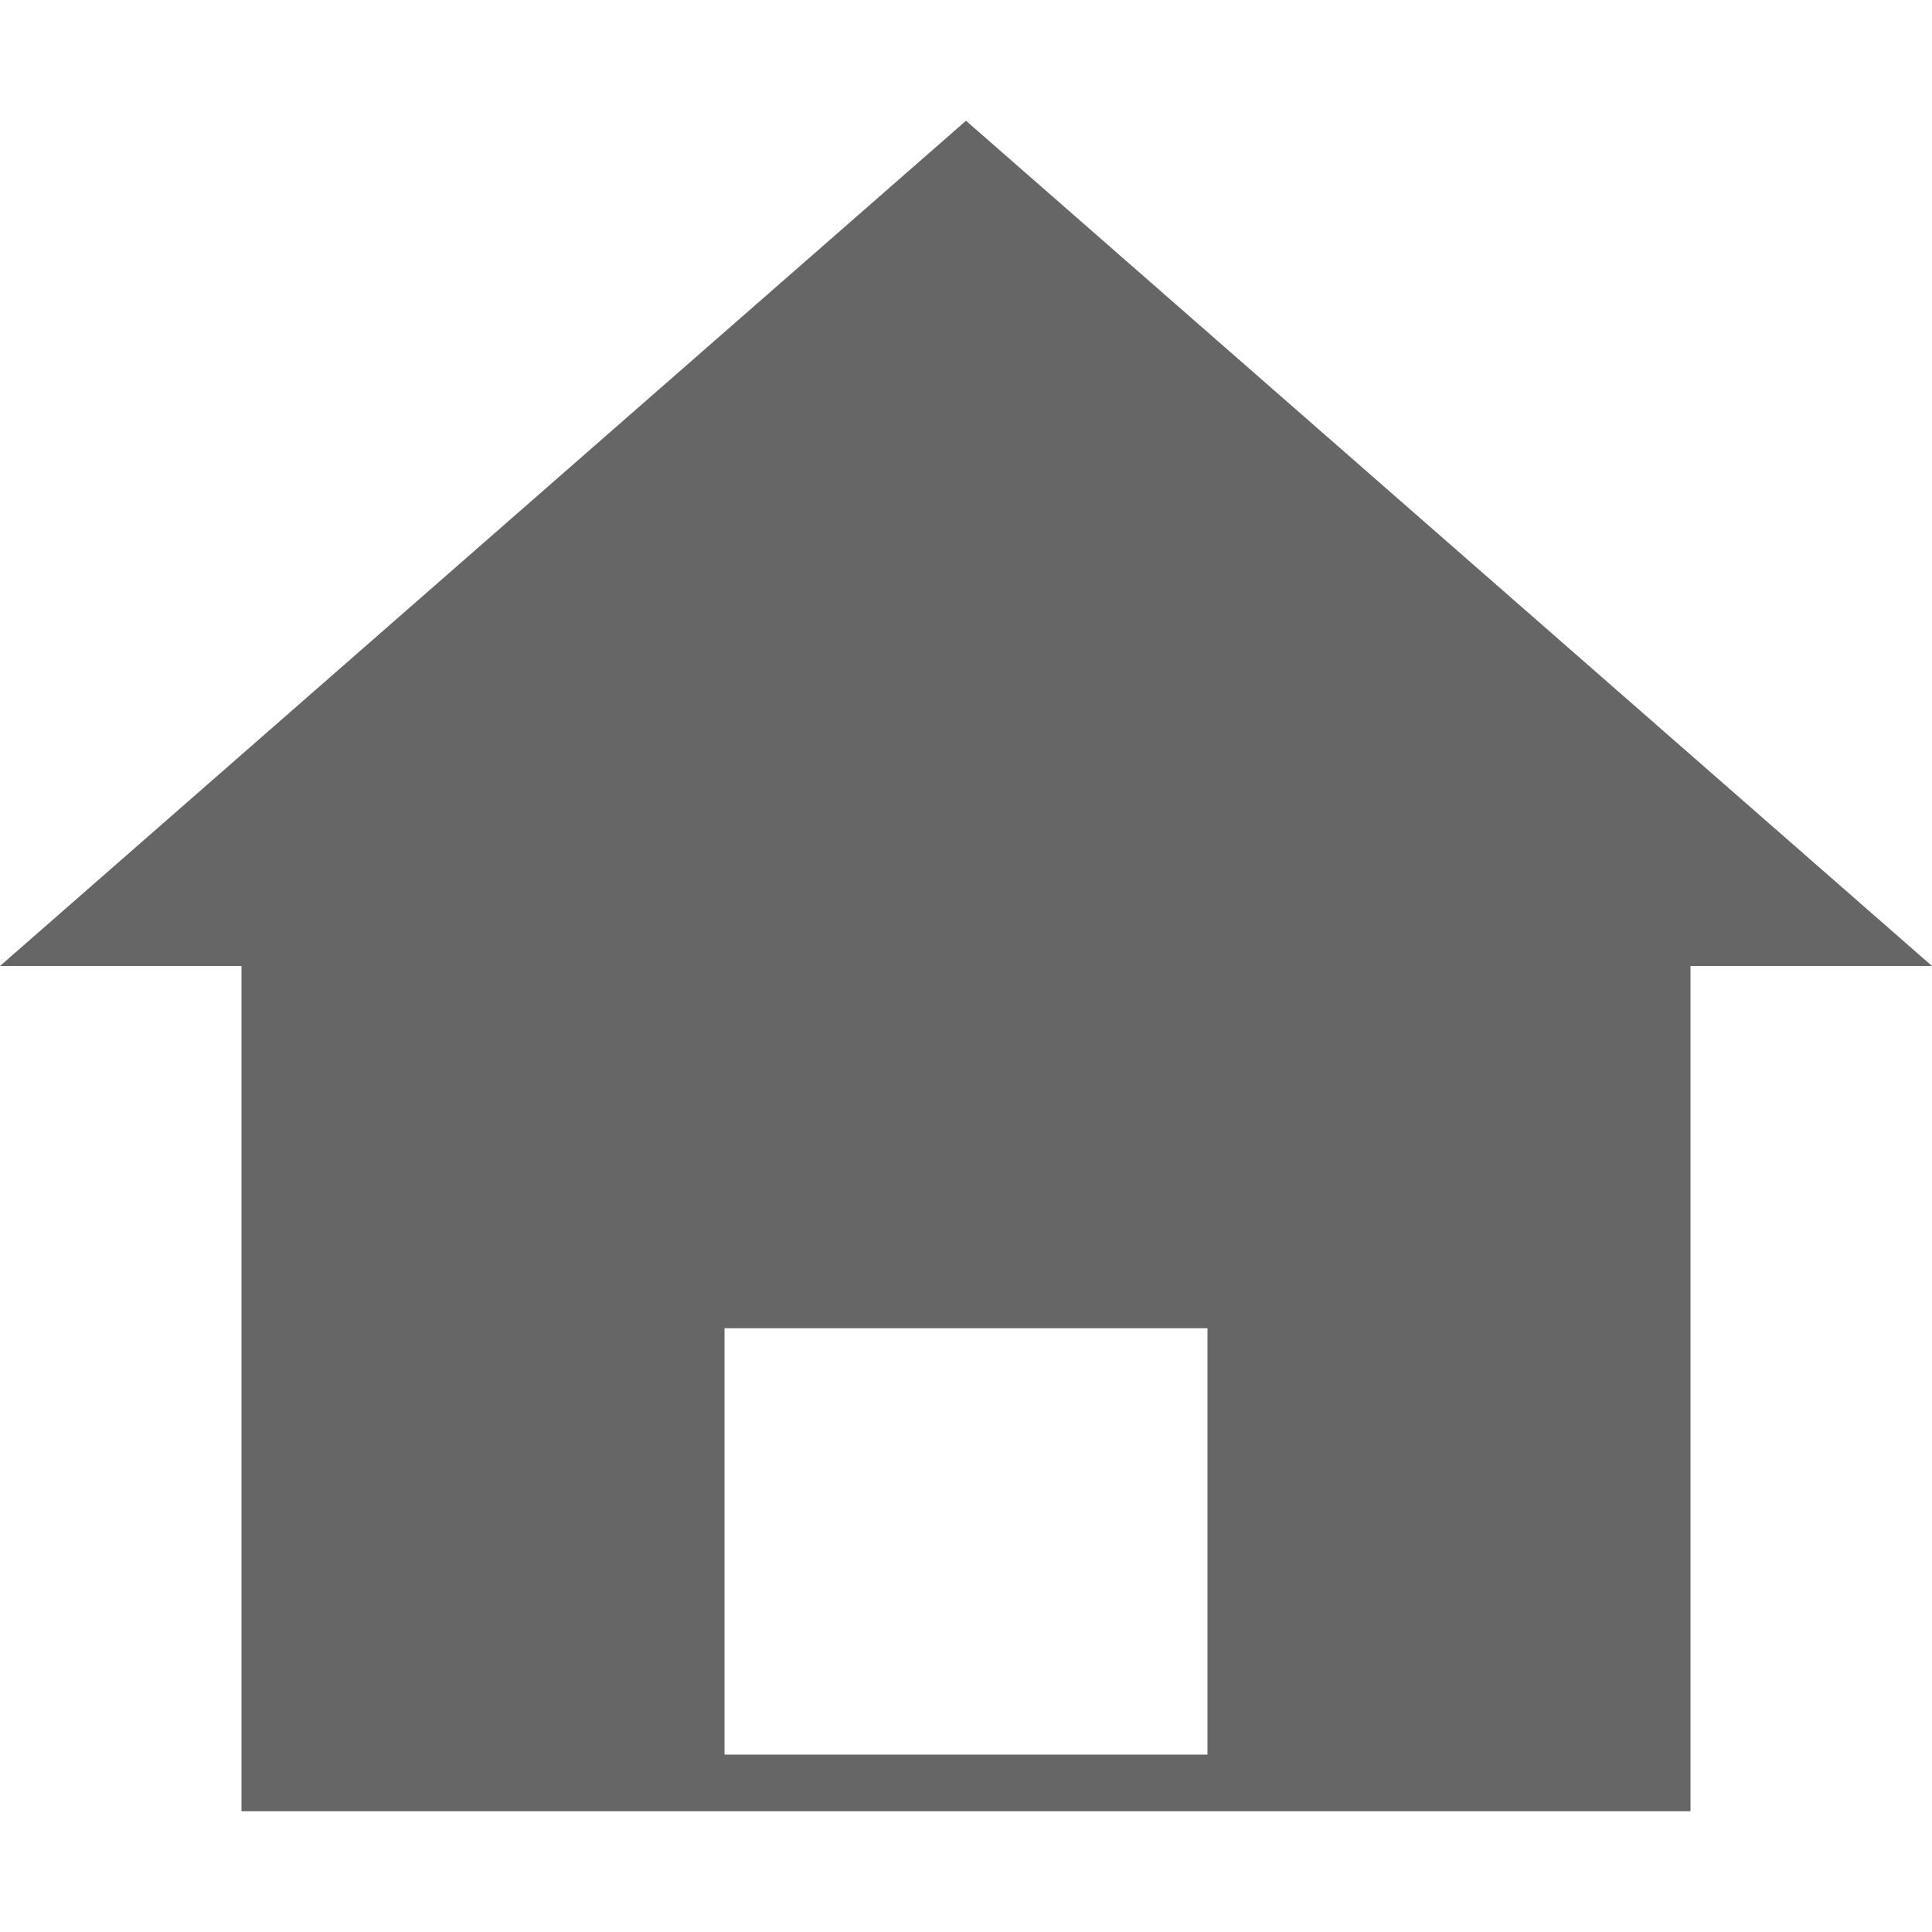
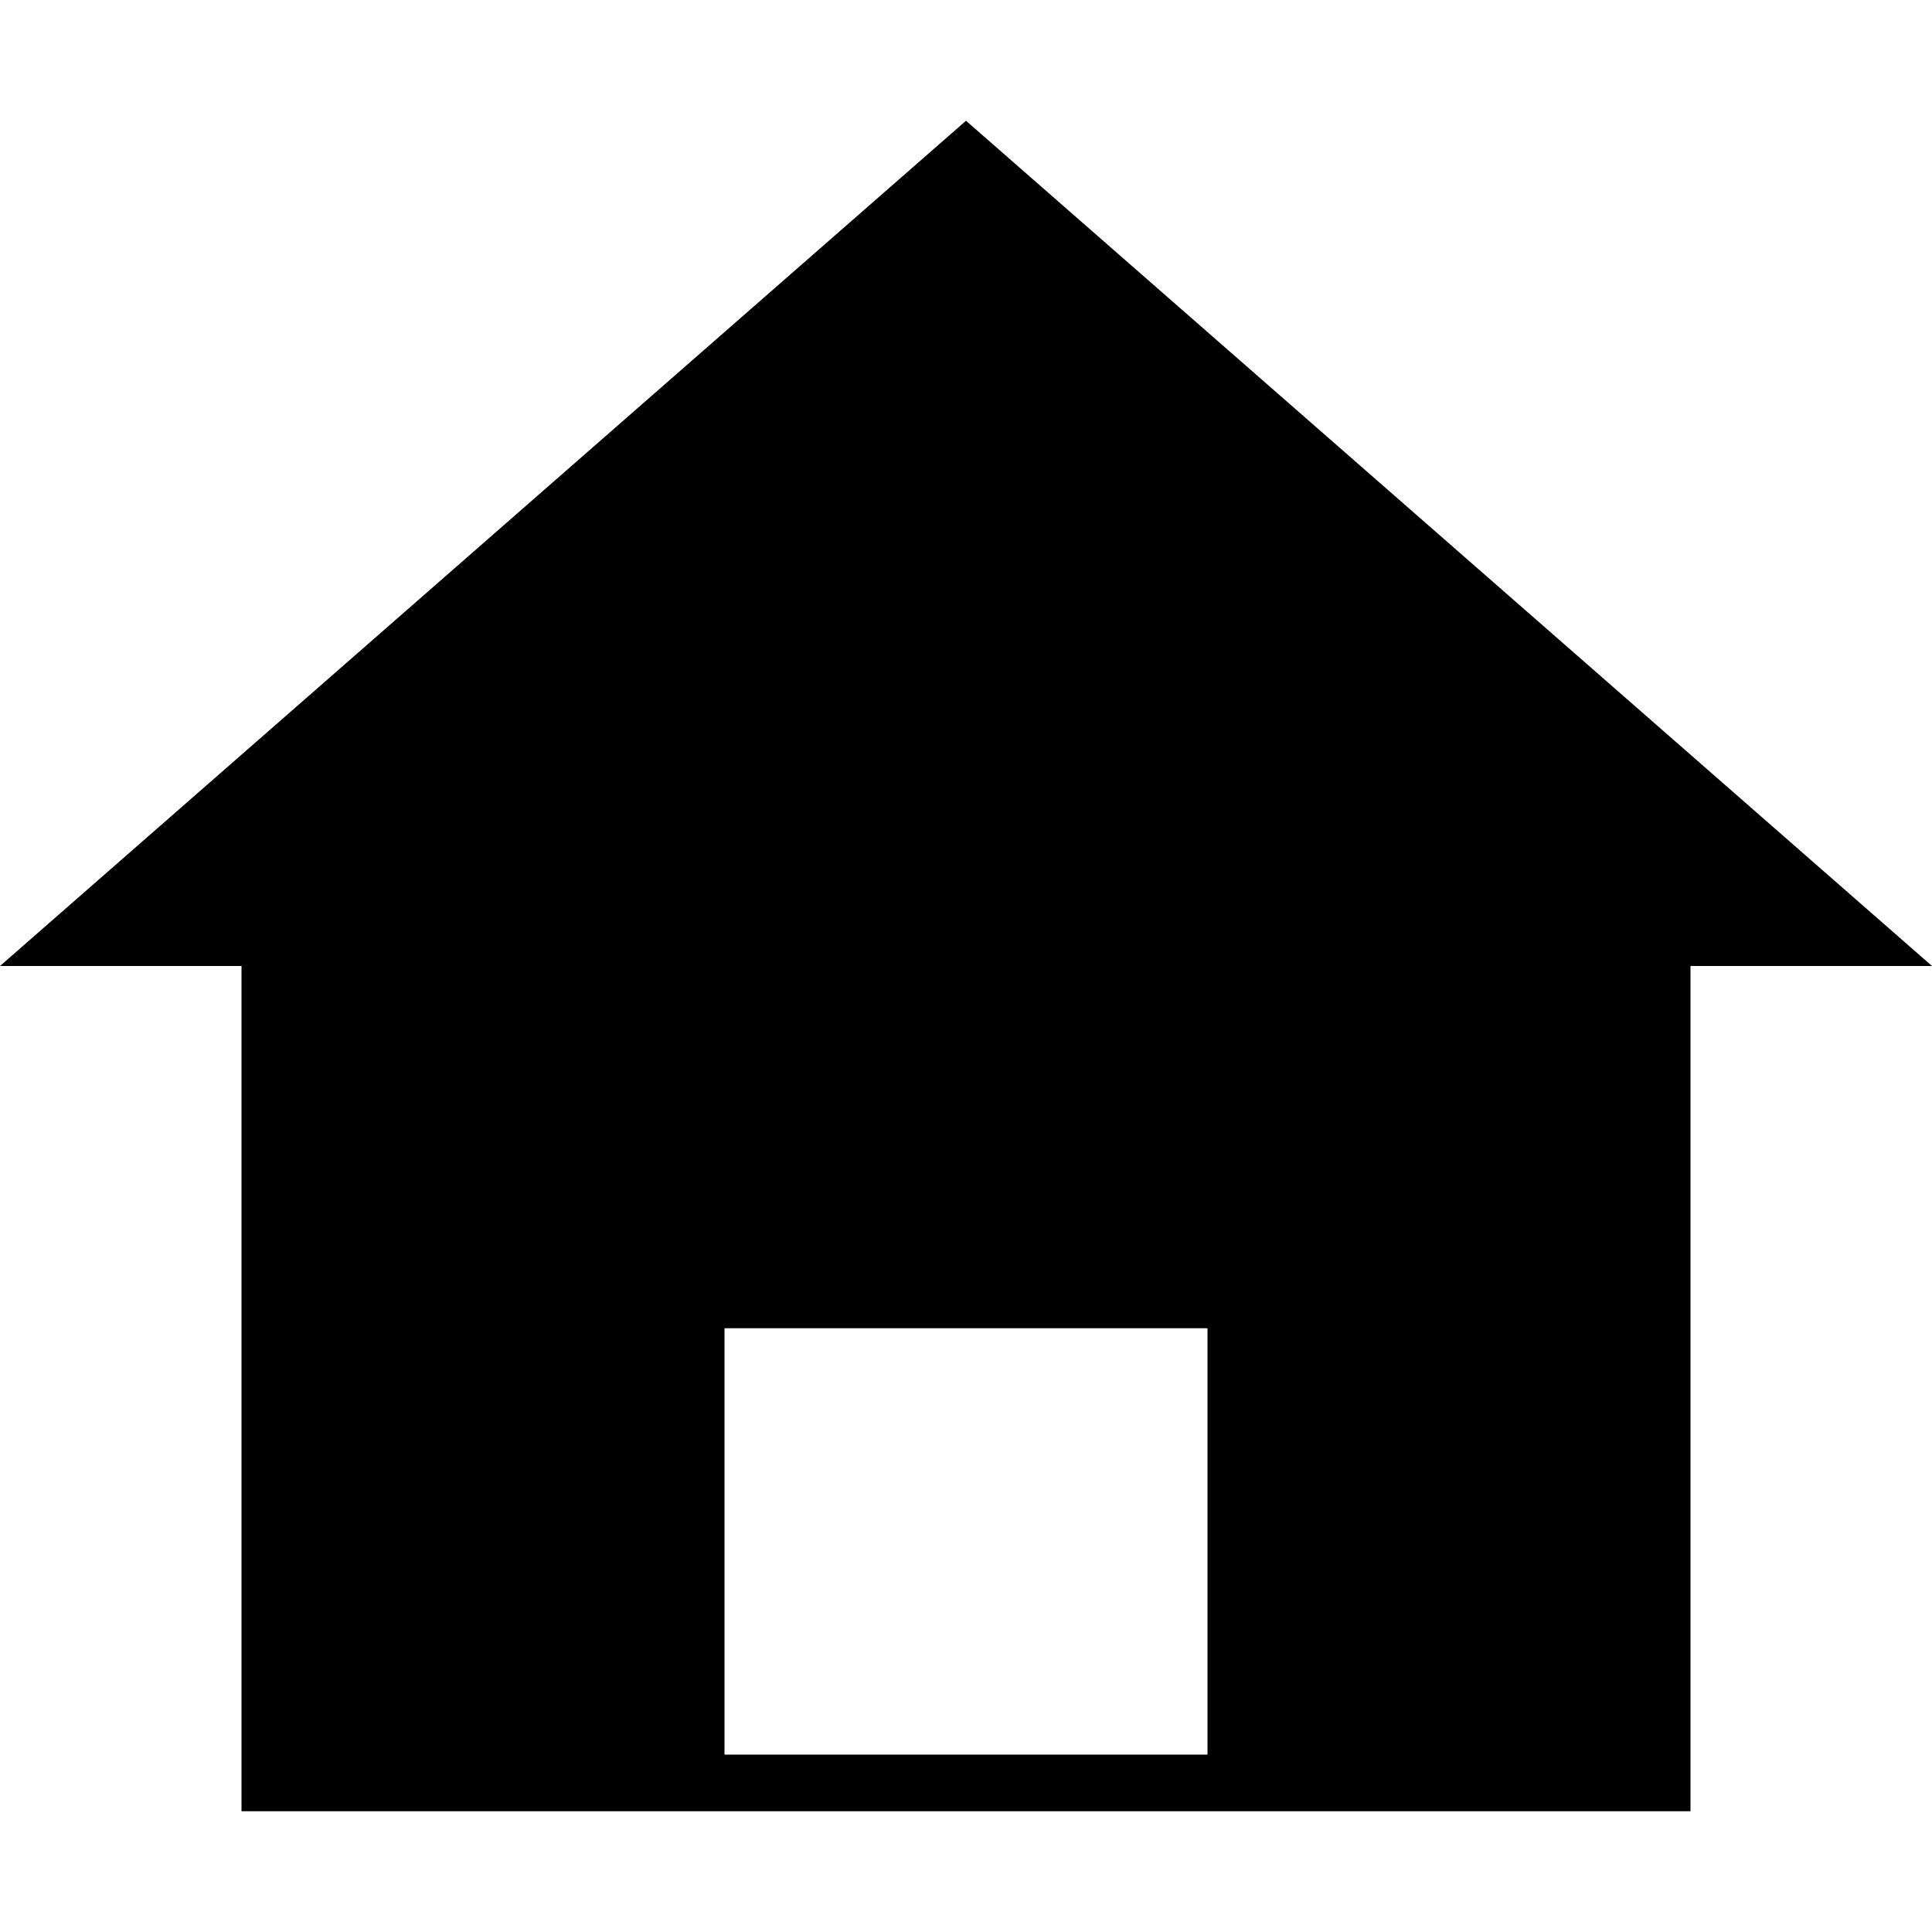
<svg xmlns="http://www.w3.org/2000/svg" t="1737979403050" class="icon" viewBox="0 0 1024 1024" version="1.1" p-id="5069" width="200" height="200">
-   <path d="M64 512" fill="#666666" p-id="5070" />
-   <path d="M512 64 0 512l128 0 0 448 768 0L896 512l128 0L512 64zM640 929.984 384 929.984 384 704l256 0L640 929.984z" fill="#666666" p-id="5071" />
+   <path d="M64 512" p-id="5070" />
+   <path d="M512 64 0 512l128 0 0 448 768 0L896 512l128 0L512 64zM640 929.984 384 929.984 384 704l256 0L640 929.984z" p-id="5071" />
</svg>
